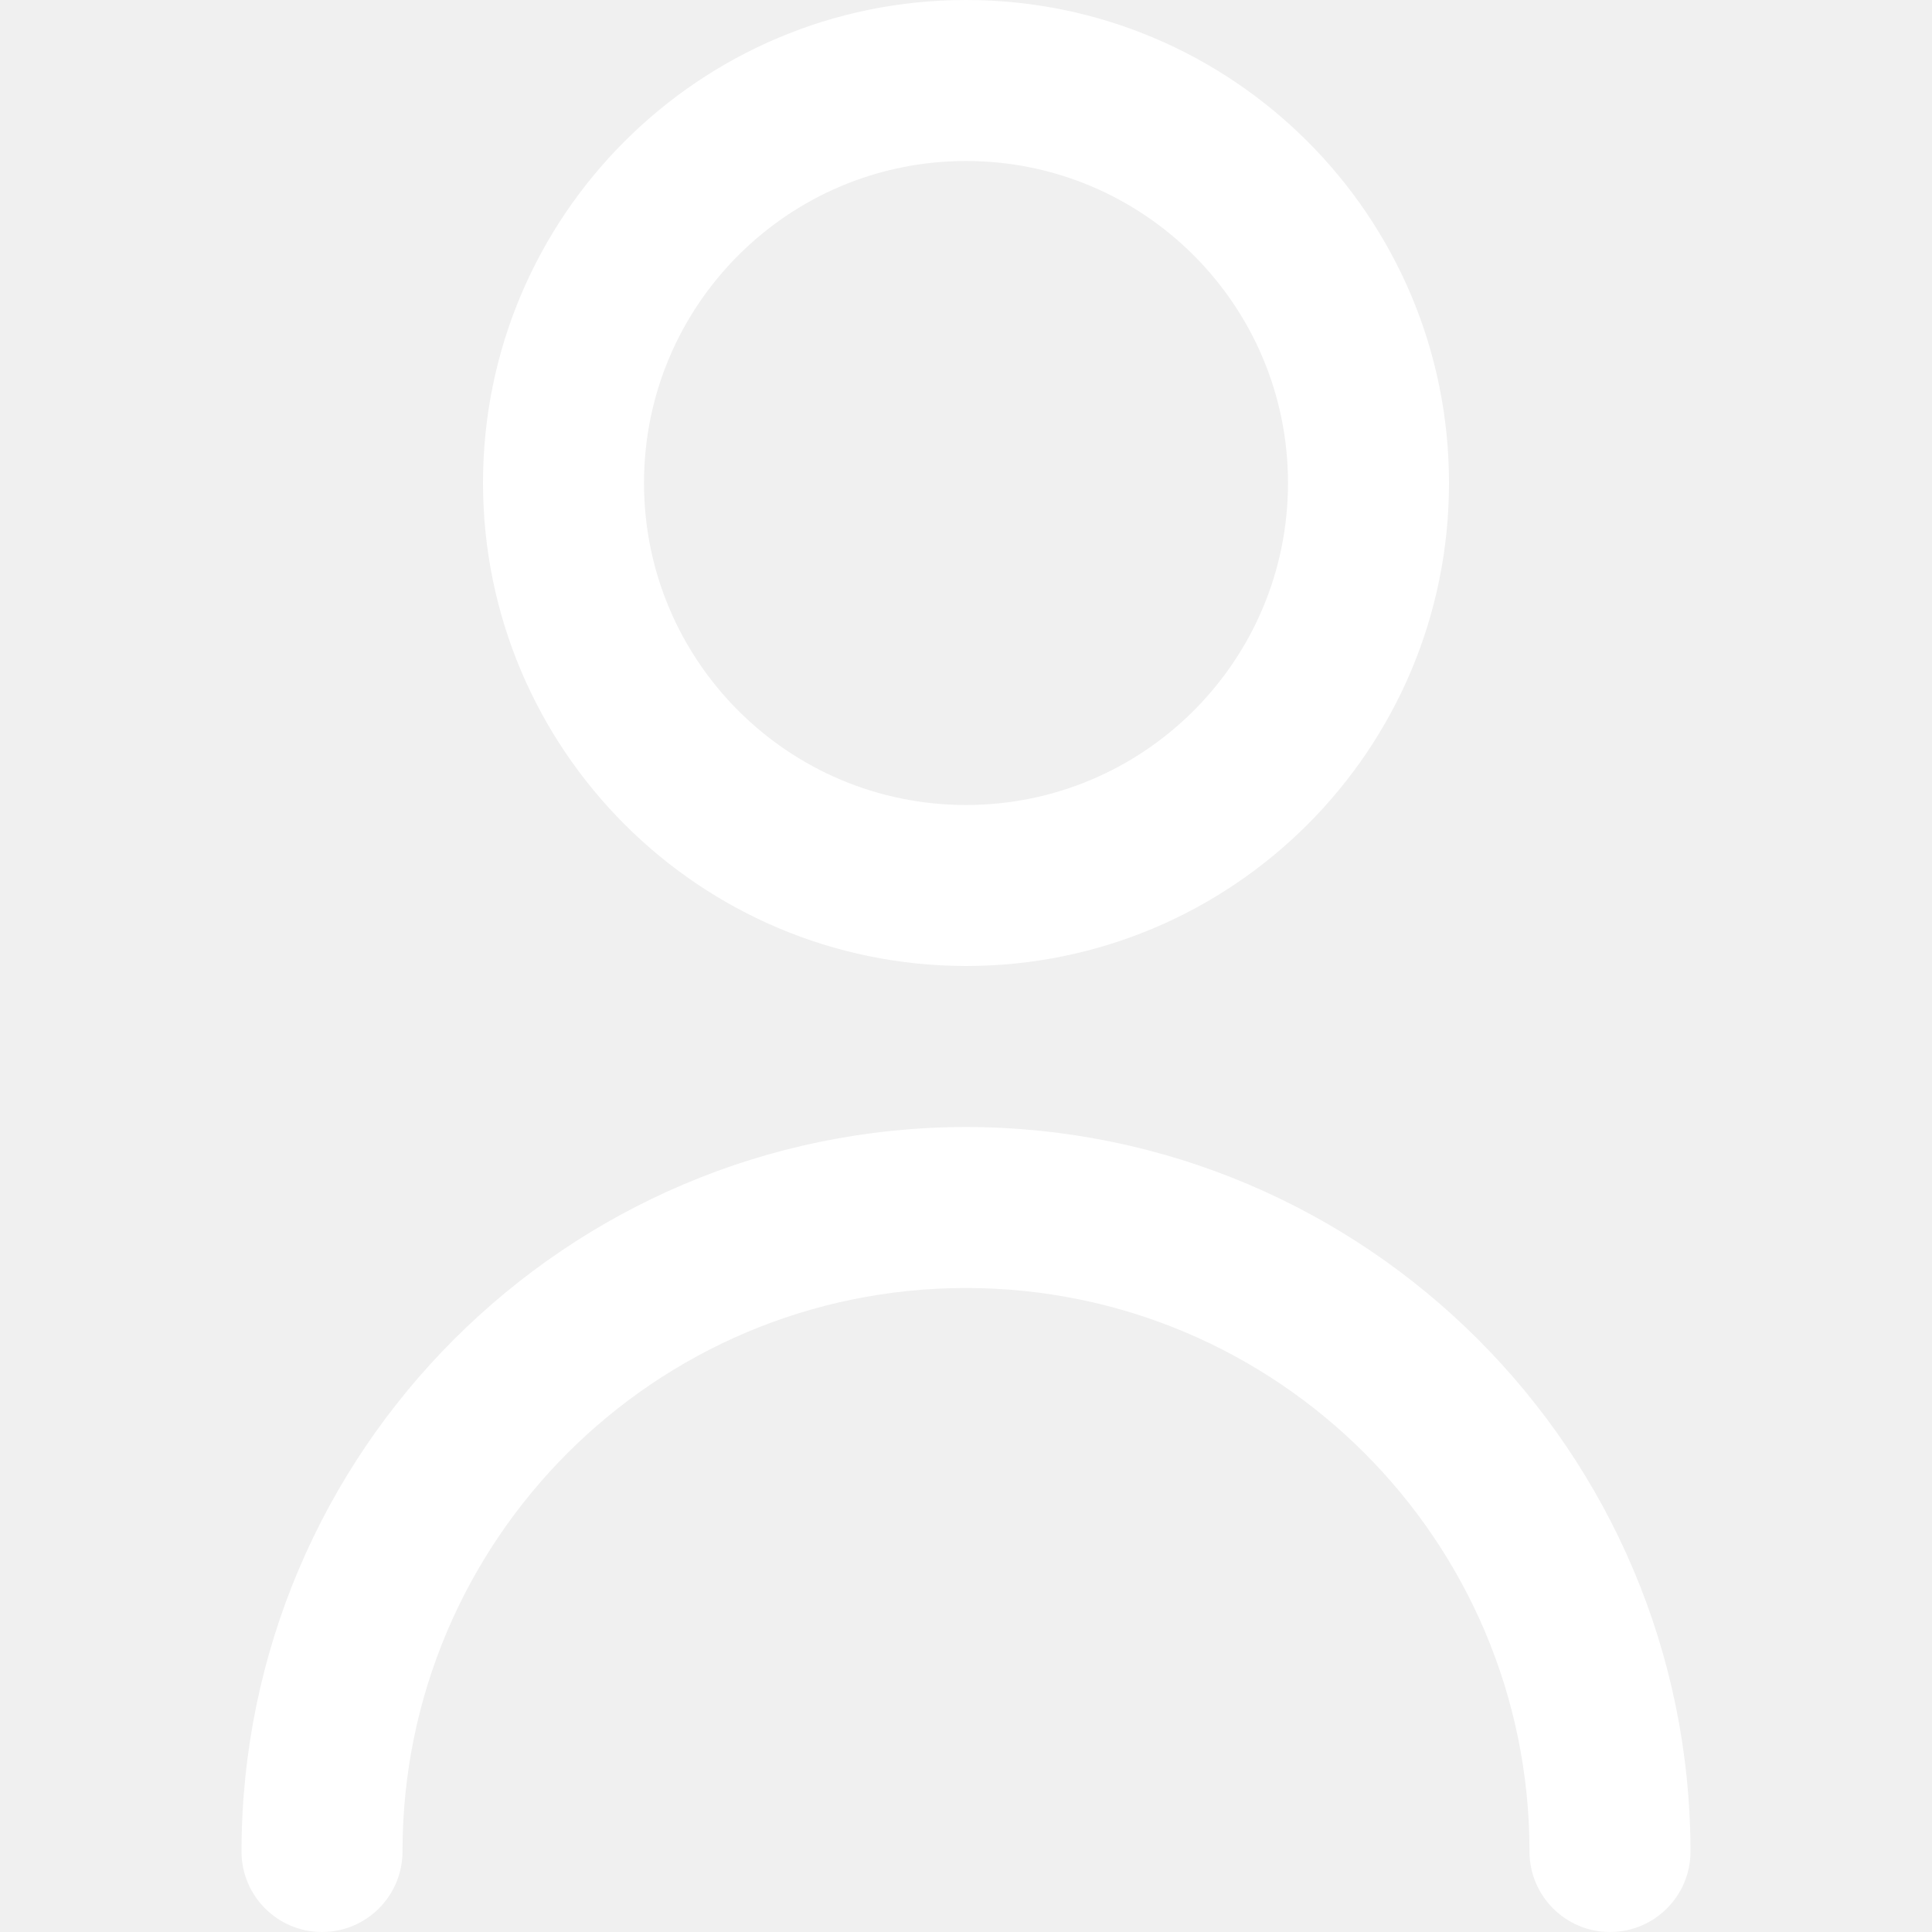
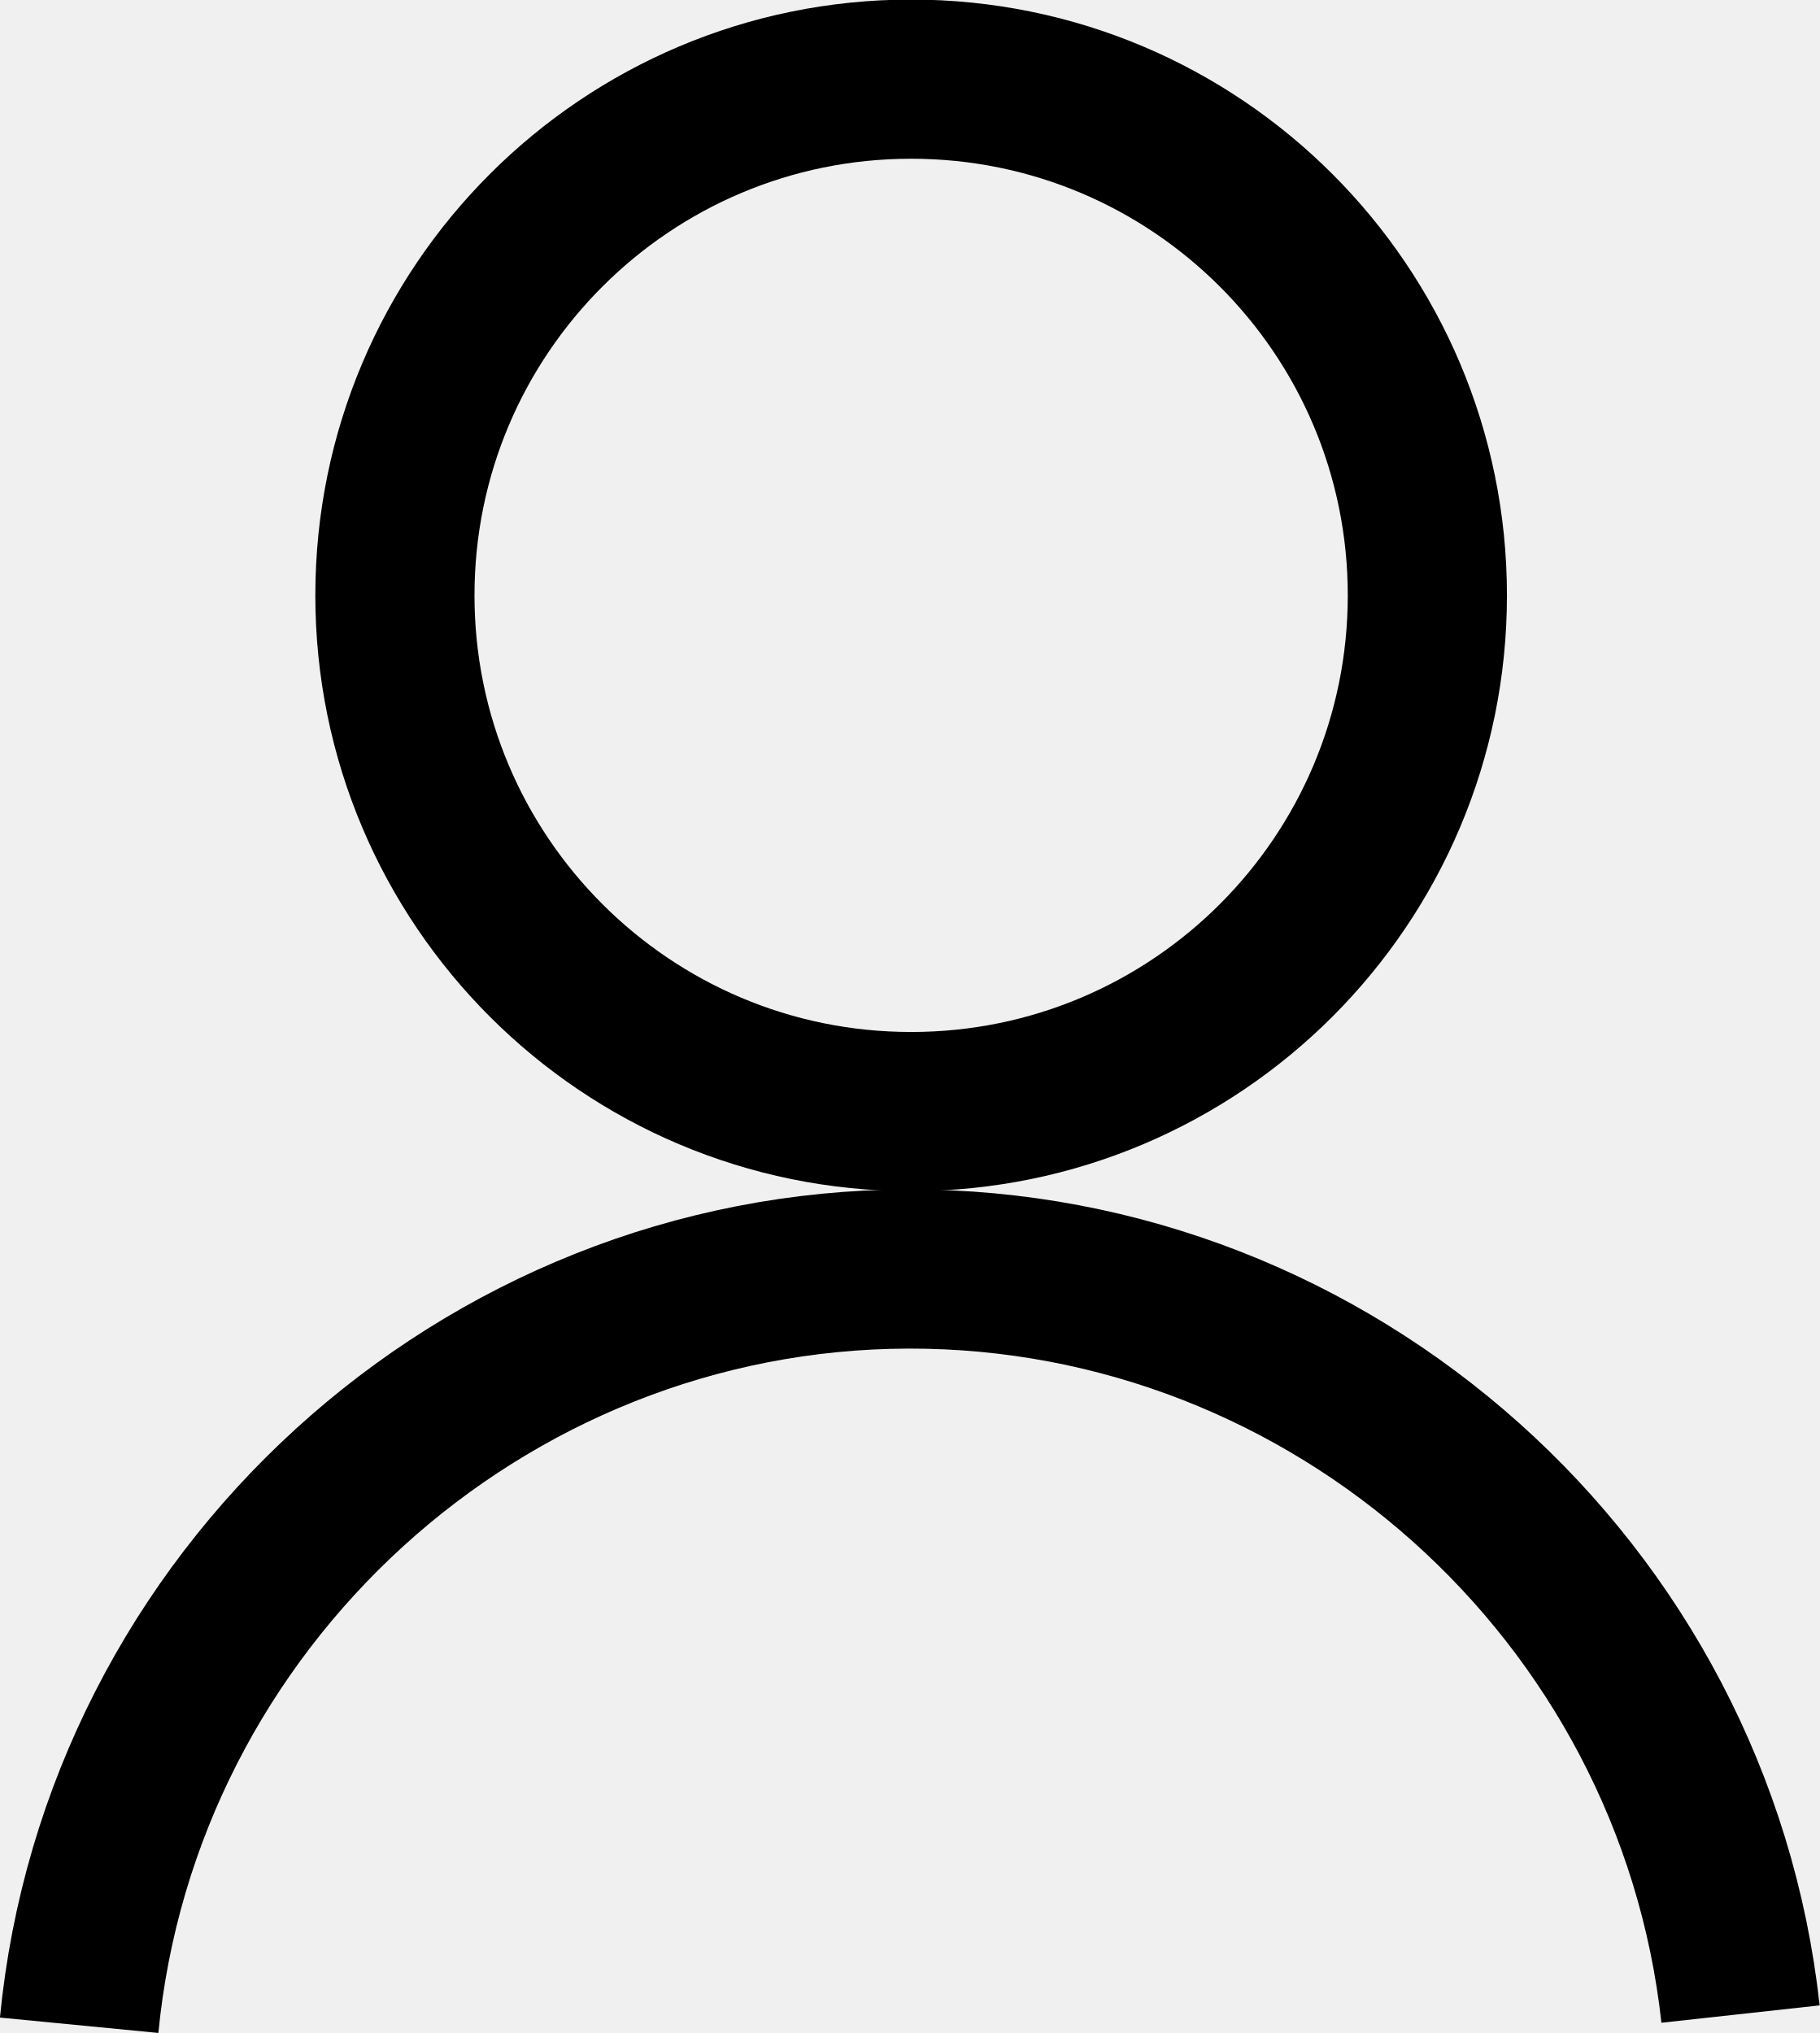
- <svg xmlns="http://www.w3.org/2000/svg" id="Outline" viewBox="0 0 24 24" width="512" height="512">
-   <path fill="#fff" d="M12,12A6,6,0,1,0,6,6,6.006,6.006,0,0,0,12,12ZM12,2A4,4,0,1,1,8,6,4,4,0,0,1,12,2Z" />
-   <path fill="#fff" d="M12,14a9.01,9.01,0,0,0-9,9,1,1,0,0,0,2,0,7,7,0,0,1,14,0,1,1,0,0,0,2,0A9.01,9.01,0,0,0,12,14Z" />
+ <svg xmlns="http://www.w3.org/2000/svg" viewBox="0 0 21.15 23.63">
+   <defs>
+     <style>
+       .cls-1 {
+         fill: none;
+         stroke: #000;
+         stroke-miterlimit: 10;
+         stroke-width: 1.85px;
+       }
+     </style>
+   </defs>
+   <g>
+     <g>
+       <circle class="cls-1" cx="10.59" cy="6.92" r="6" />
+       <path class="cls-1" d="m.92,23.54c.48-4.95,4.68-8.78,9.64-8.79,4.93-.01,9.13,3.74,9.67,8.66" />
+     </g>
+   </g>
</svg>
